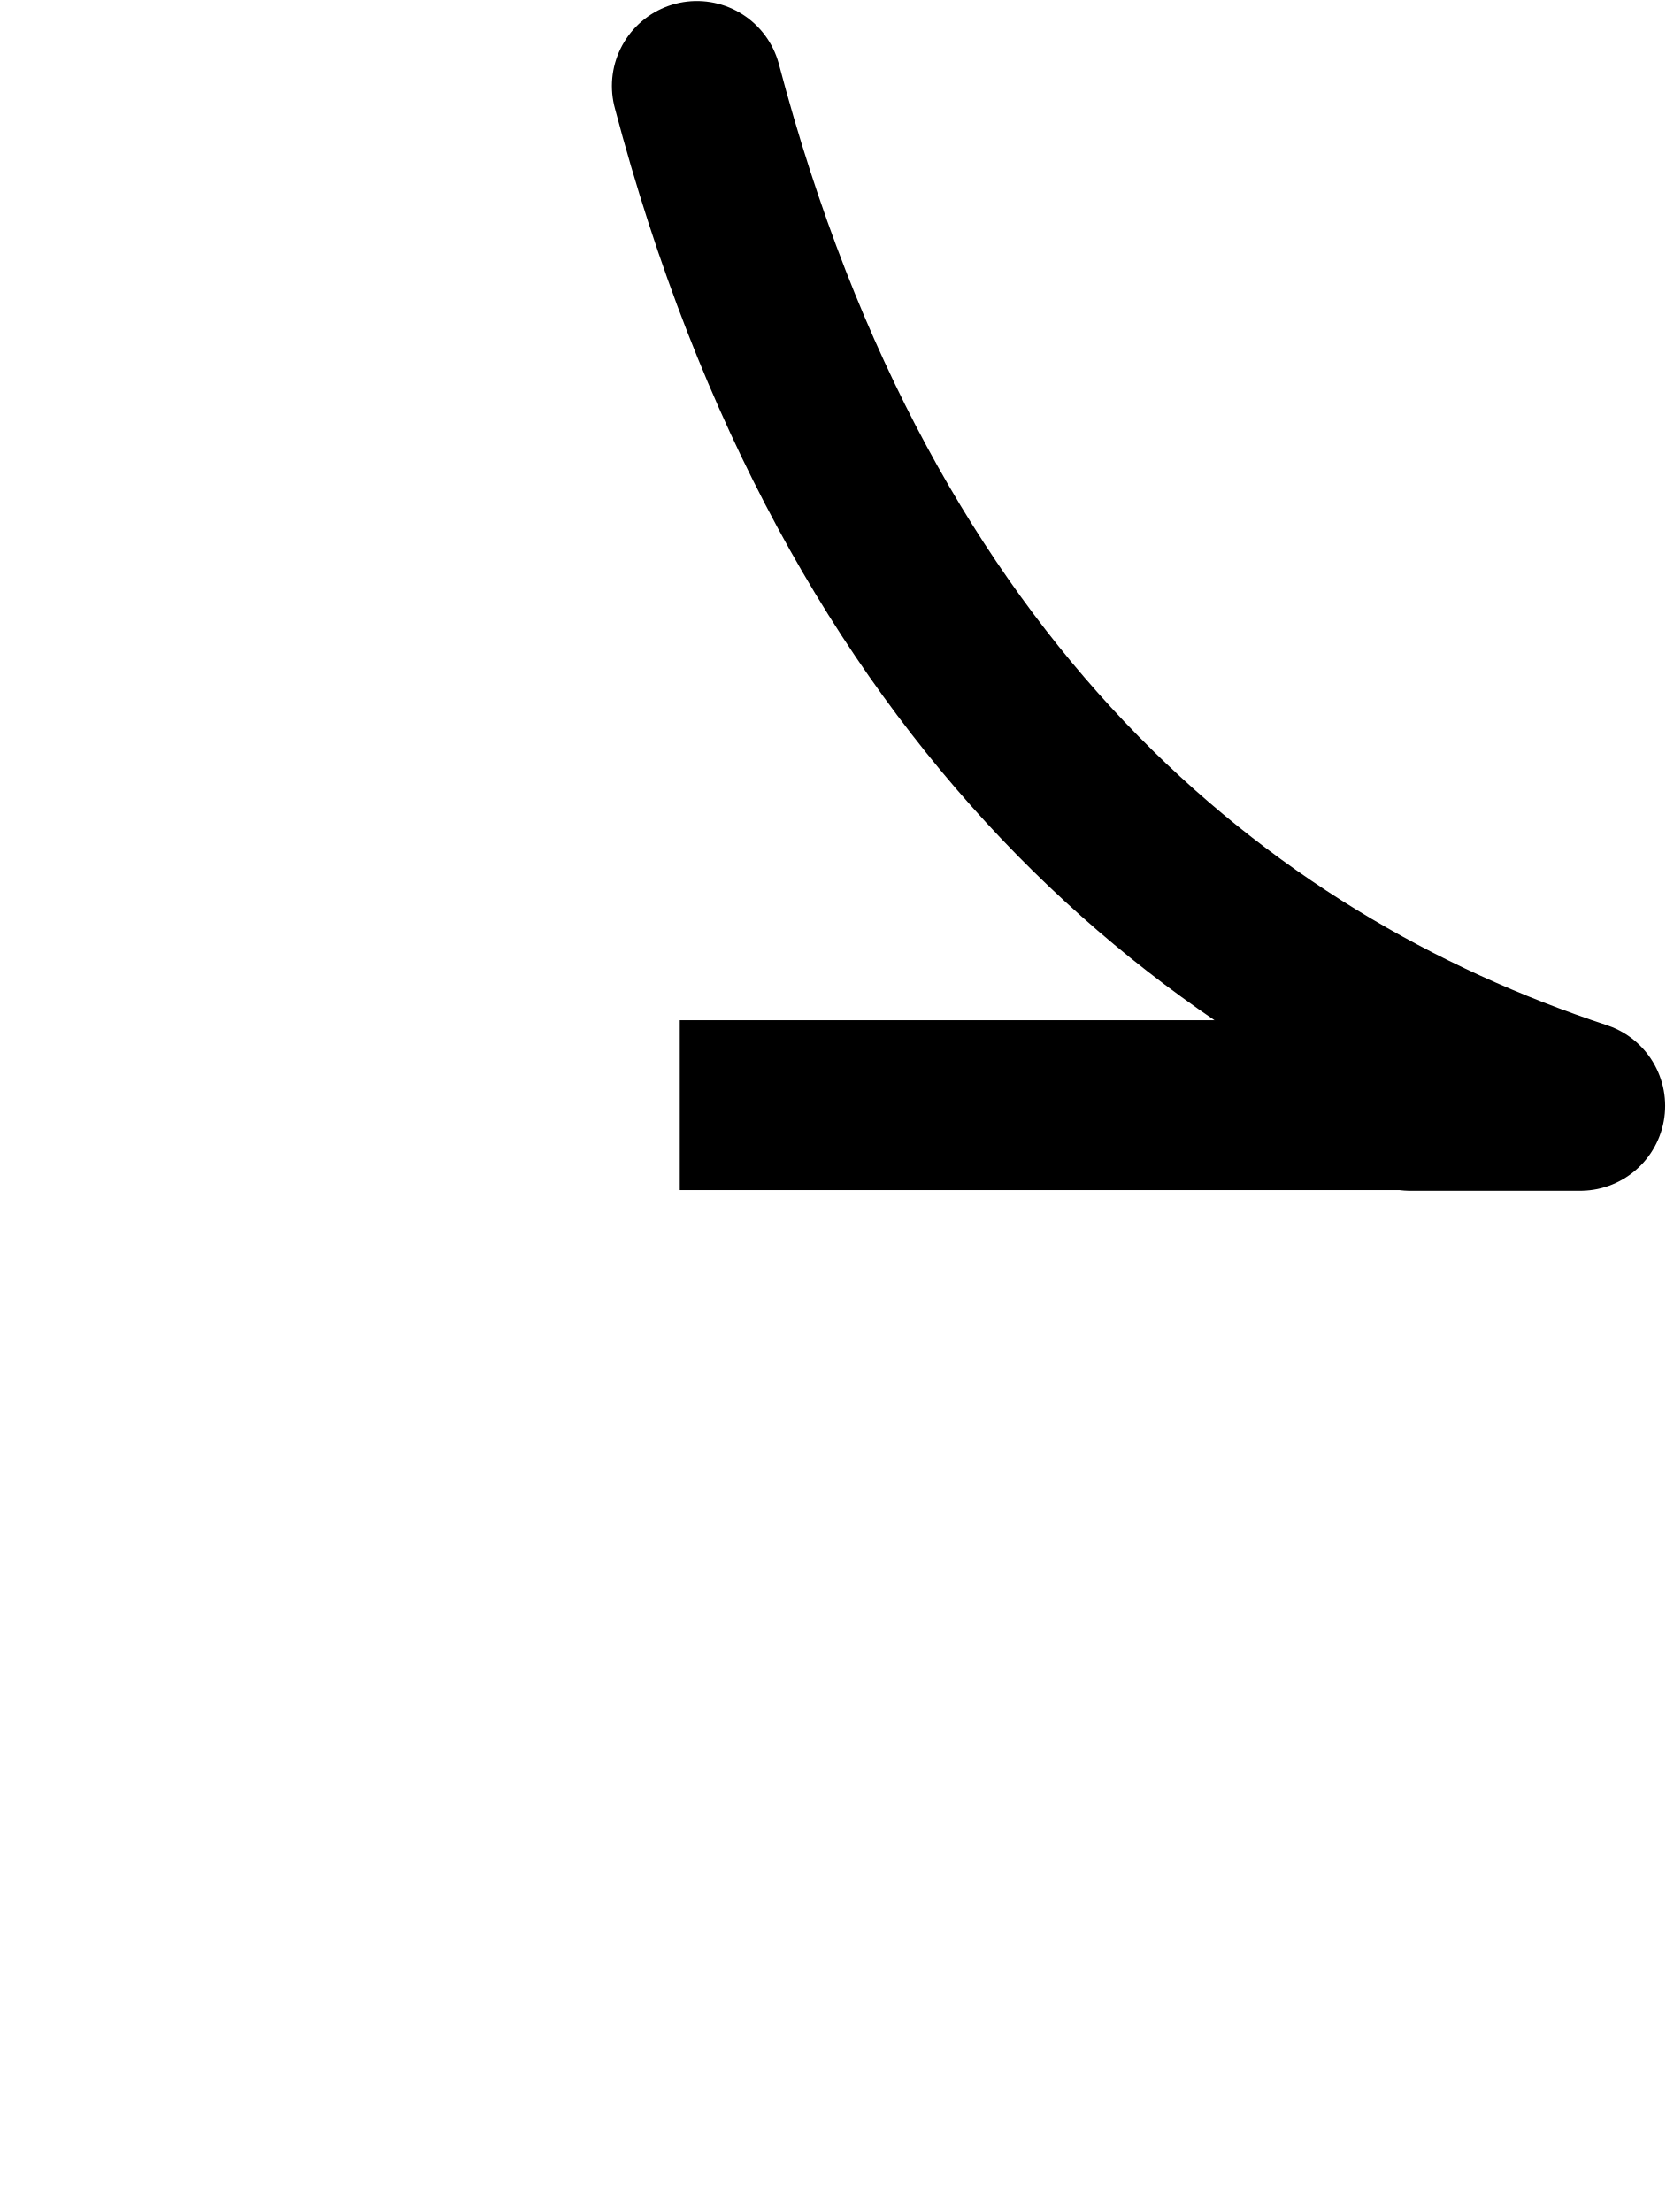
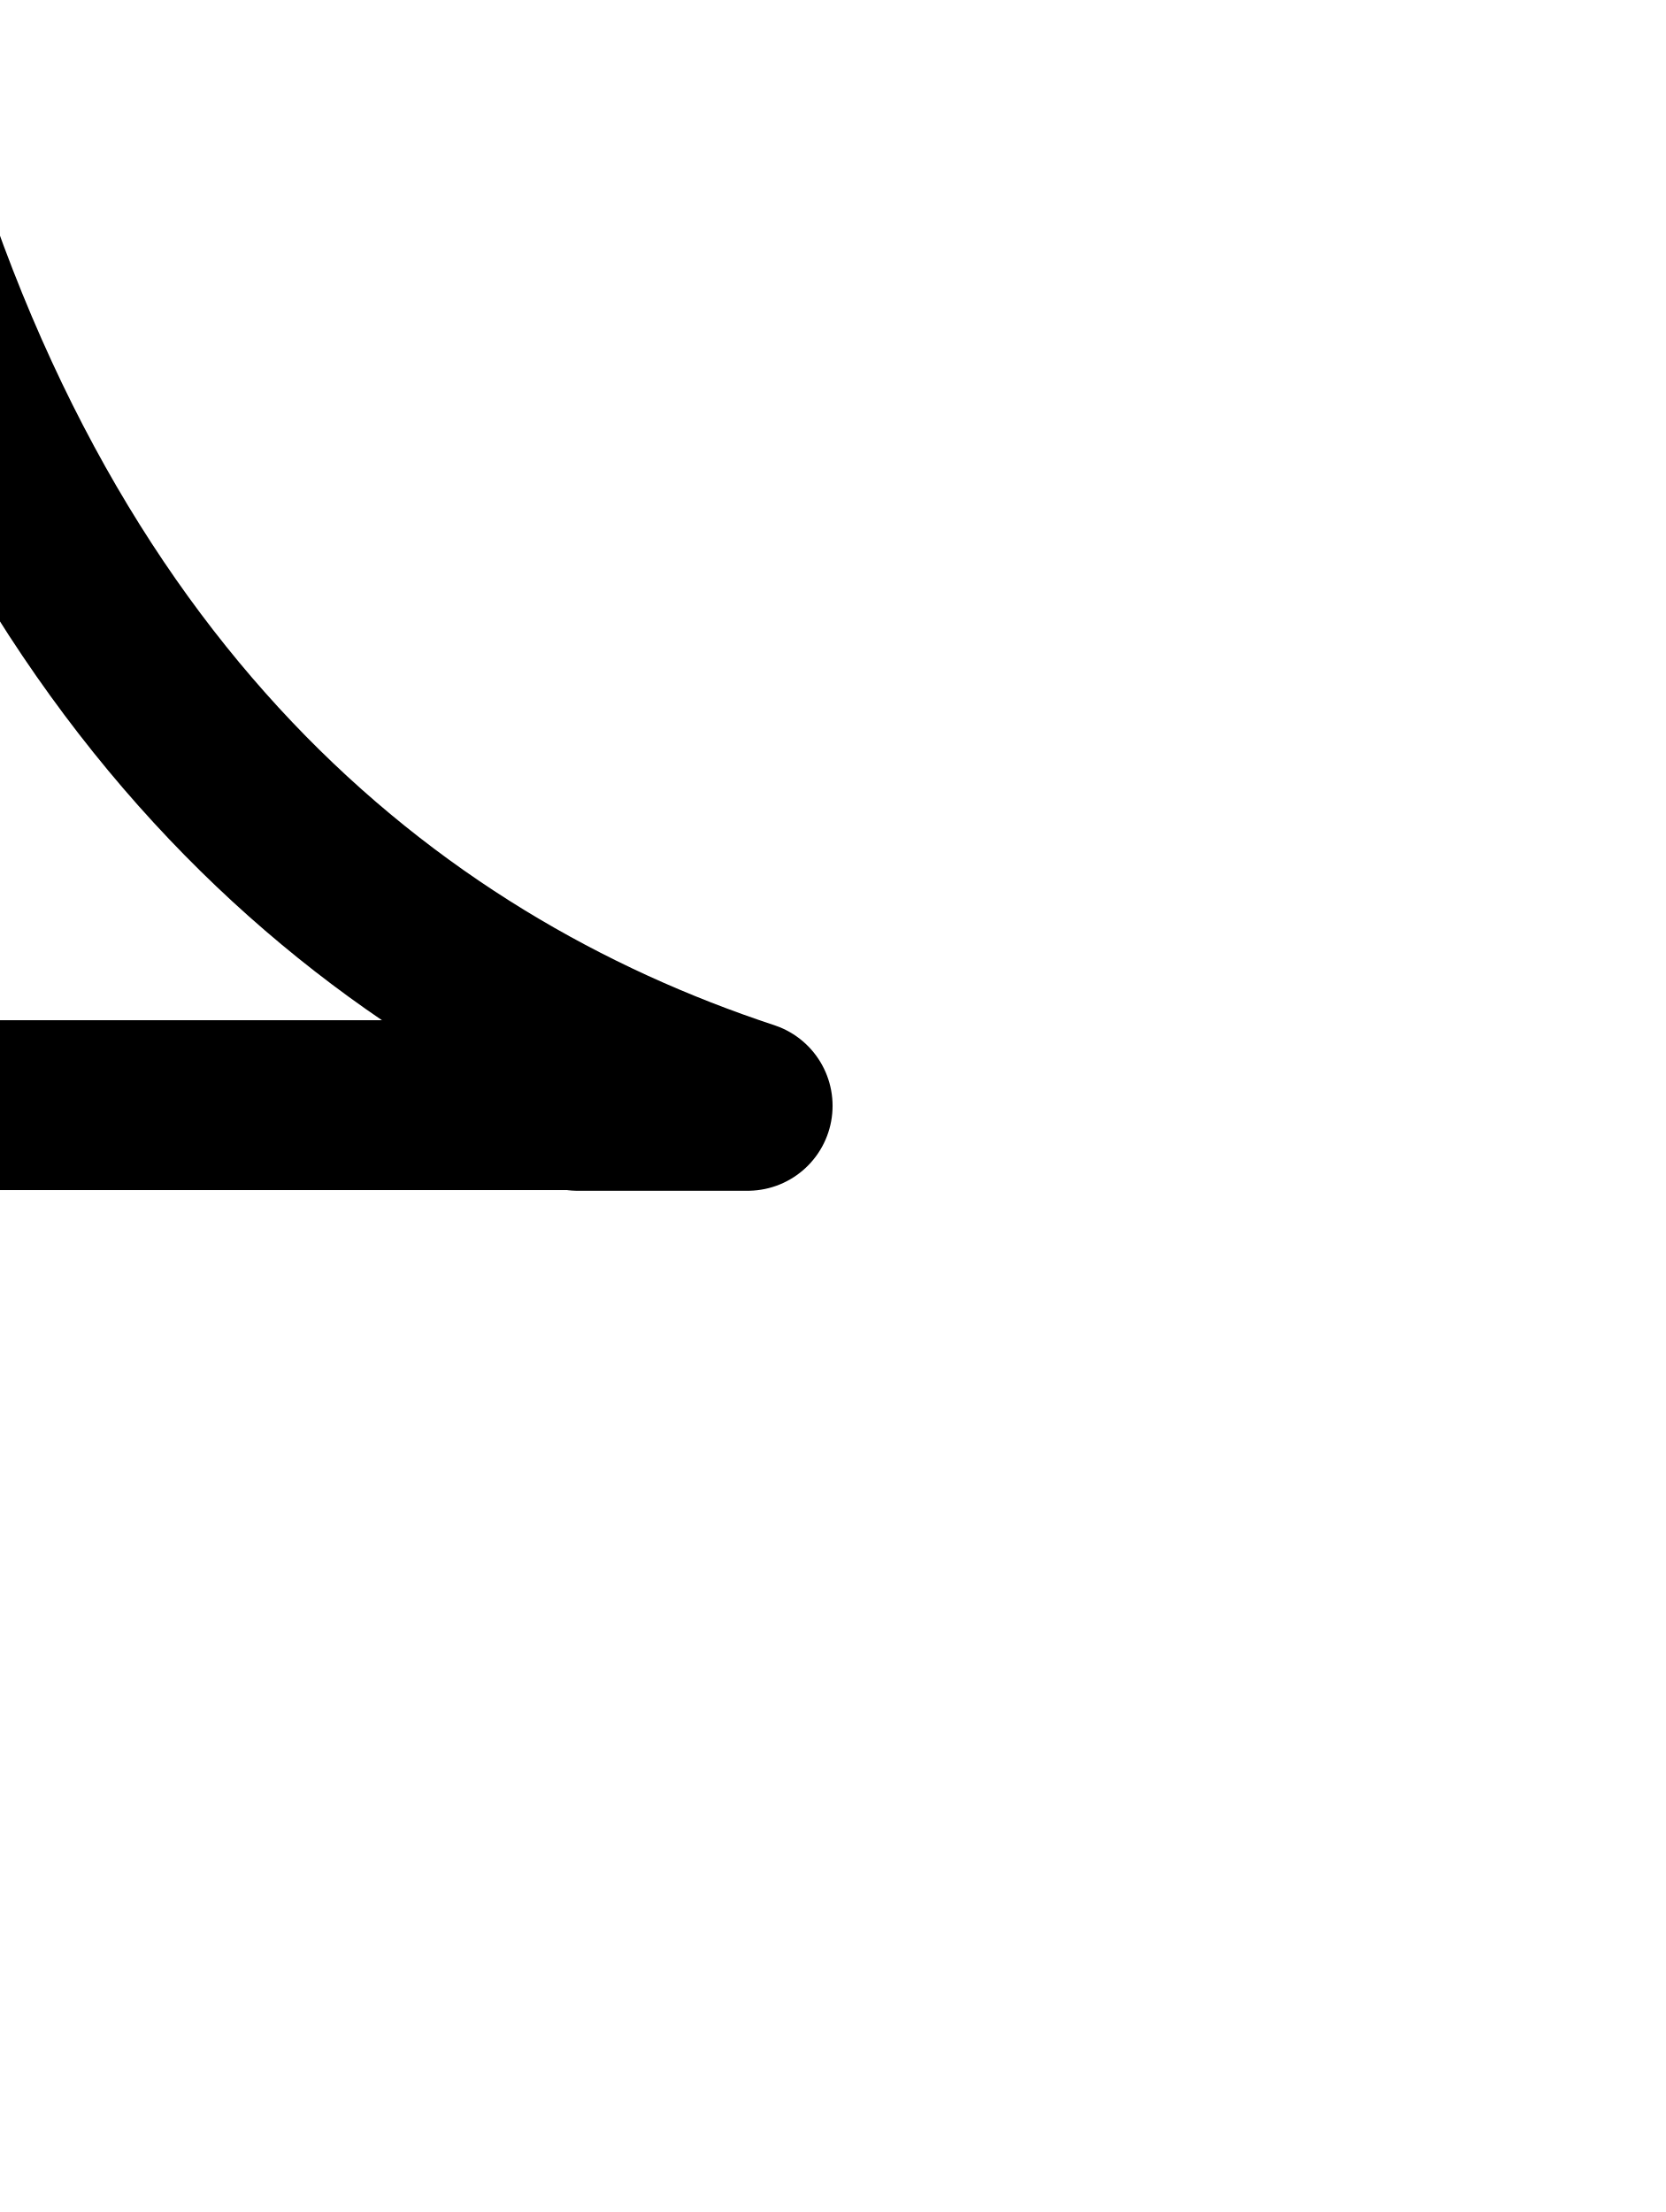
<svg xmlns="http://www.w3.org/2000/svg" width="4.882" height="6.485">
-   <g fill="none" stroke="#000" stroke-width=".498" stroke-miterlimit="10">
+   <g fill="none" stroke="#000" stroke-width=".498" stroke-miterlimit="10" transform="translate(-2.441 0)">
    <path d="M1.993 3.24h2.39" />
    <path d="M2.043.252c.473 1.794 1.528 2.64 2.59 2.99h-.498" stroke-linecap="round" stroke-linejoin="round" />
  </g>
</svg>
